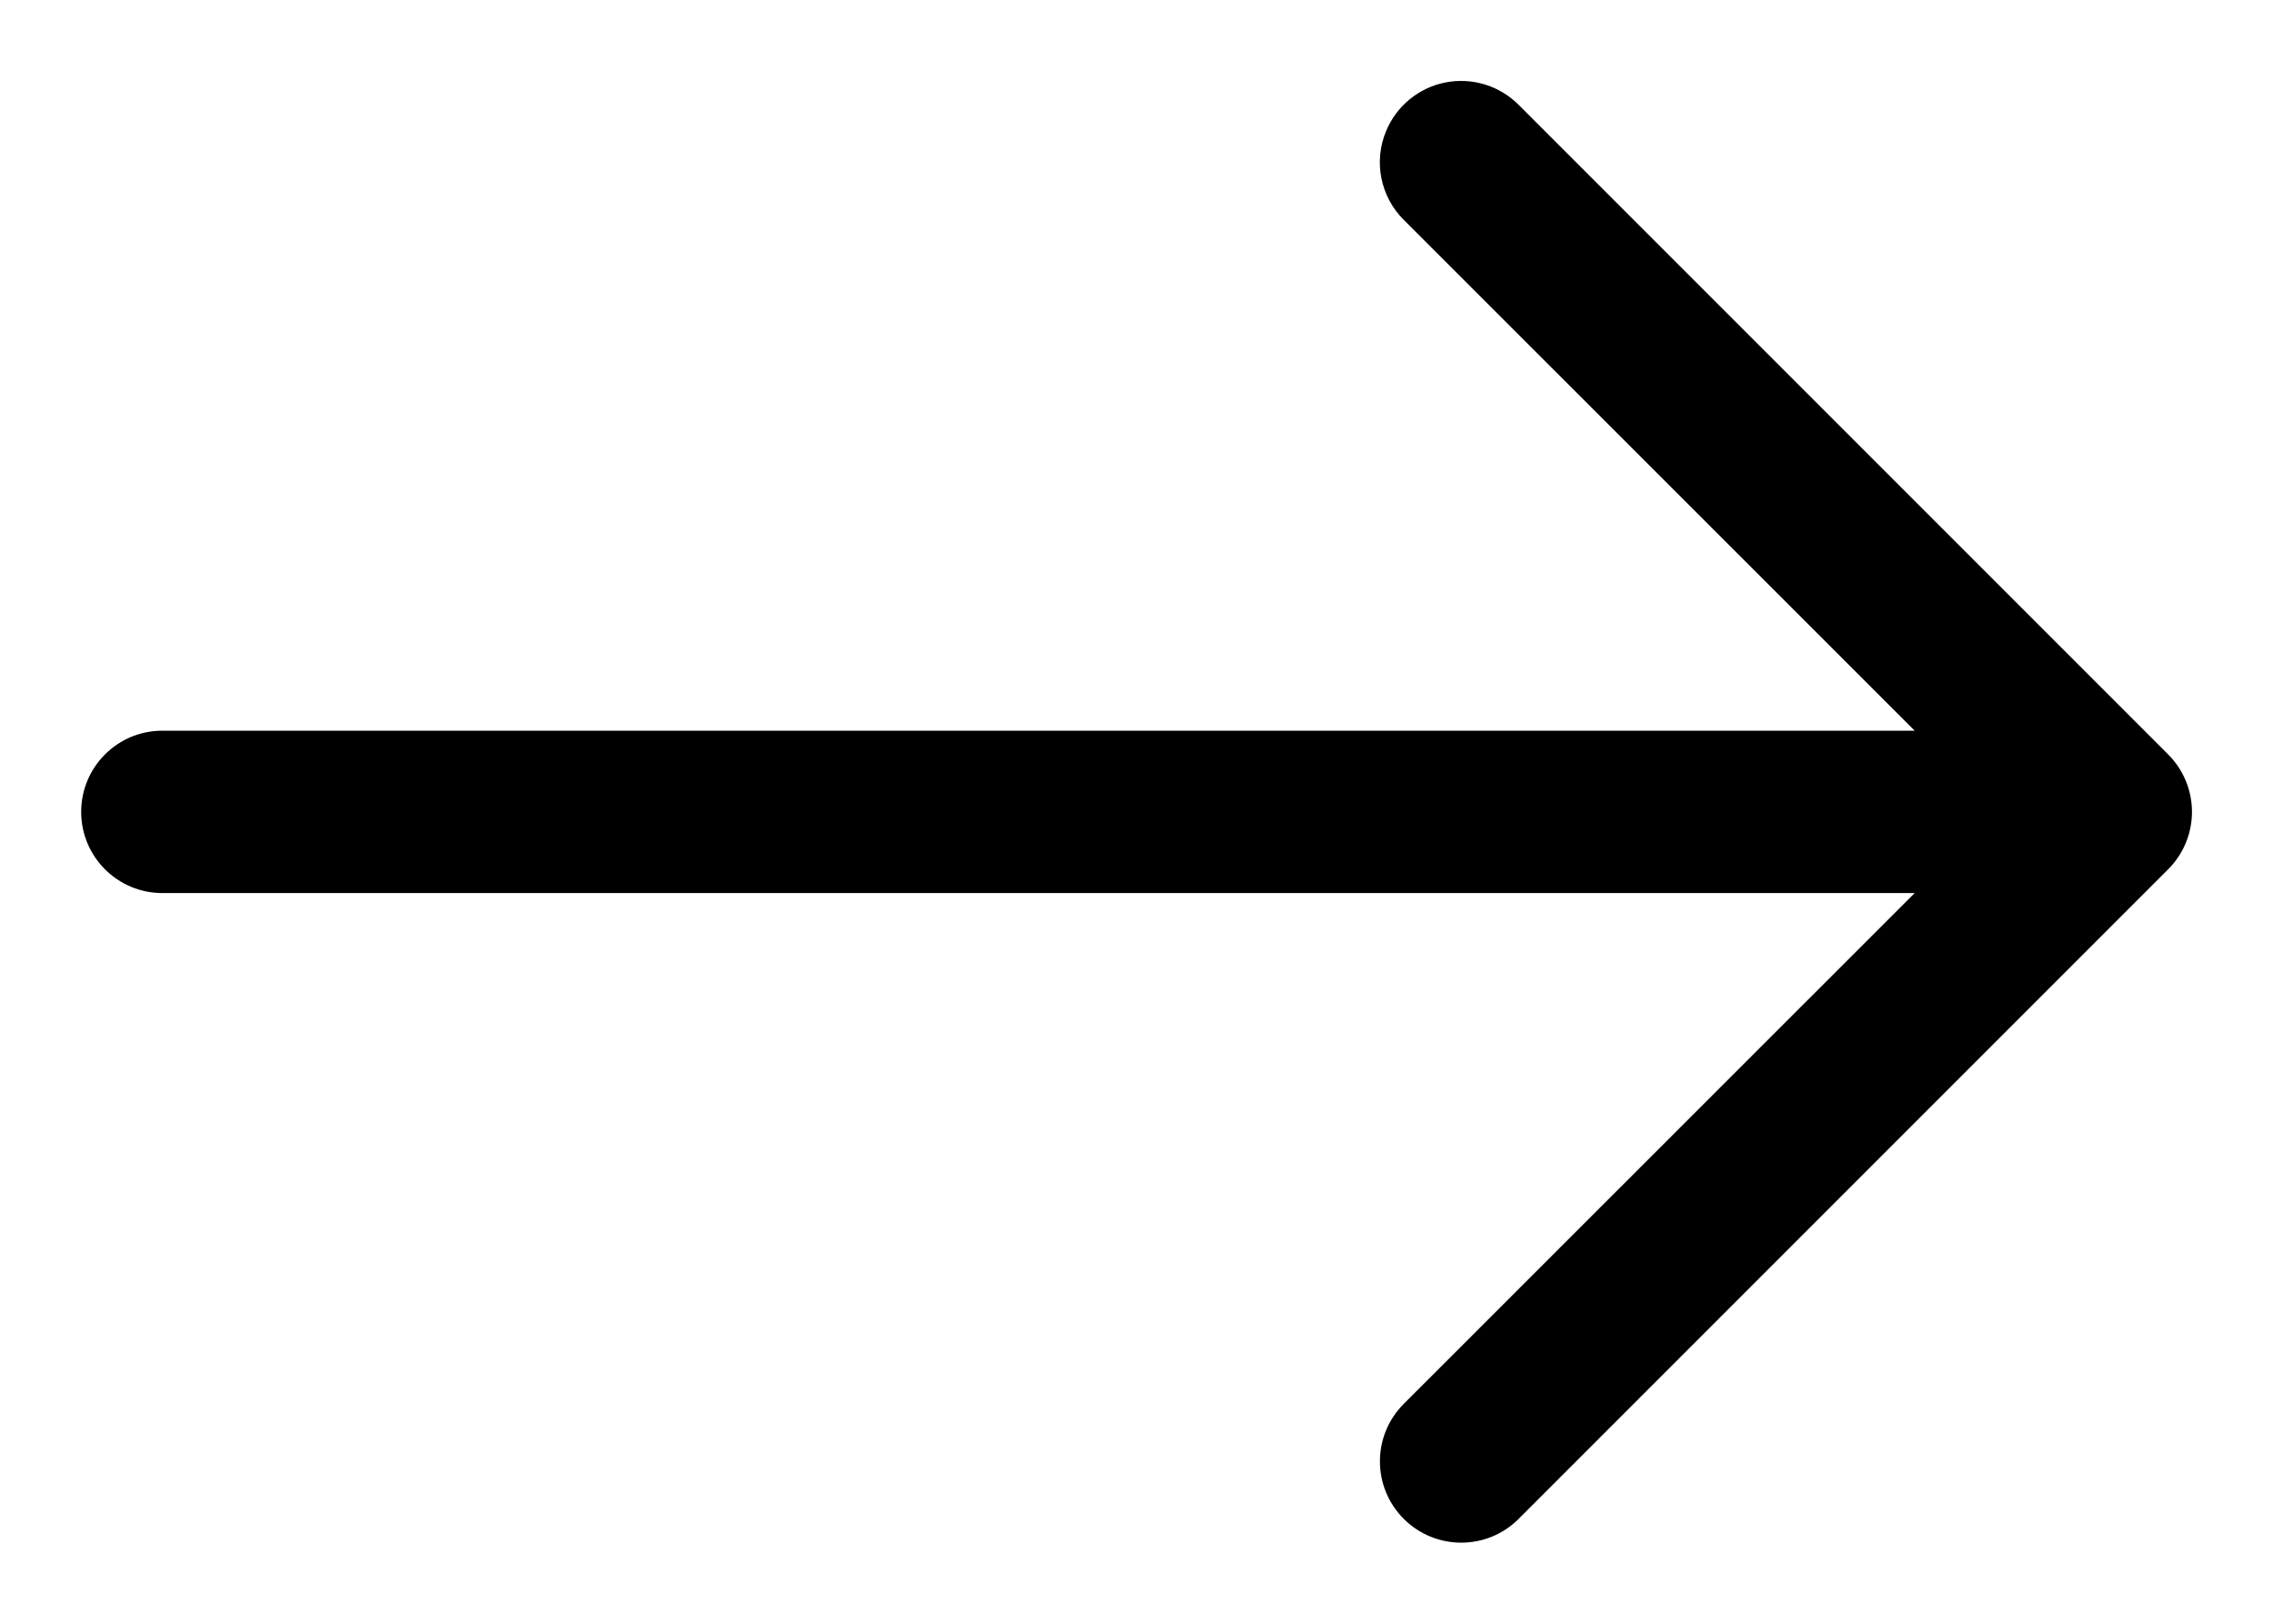
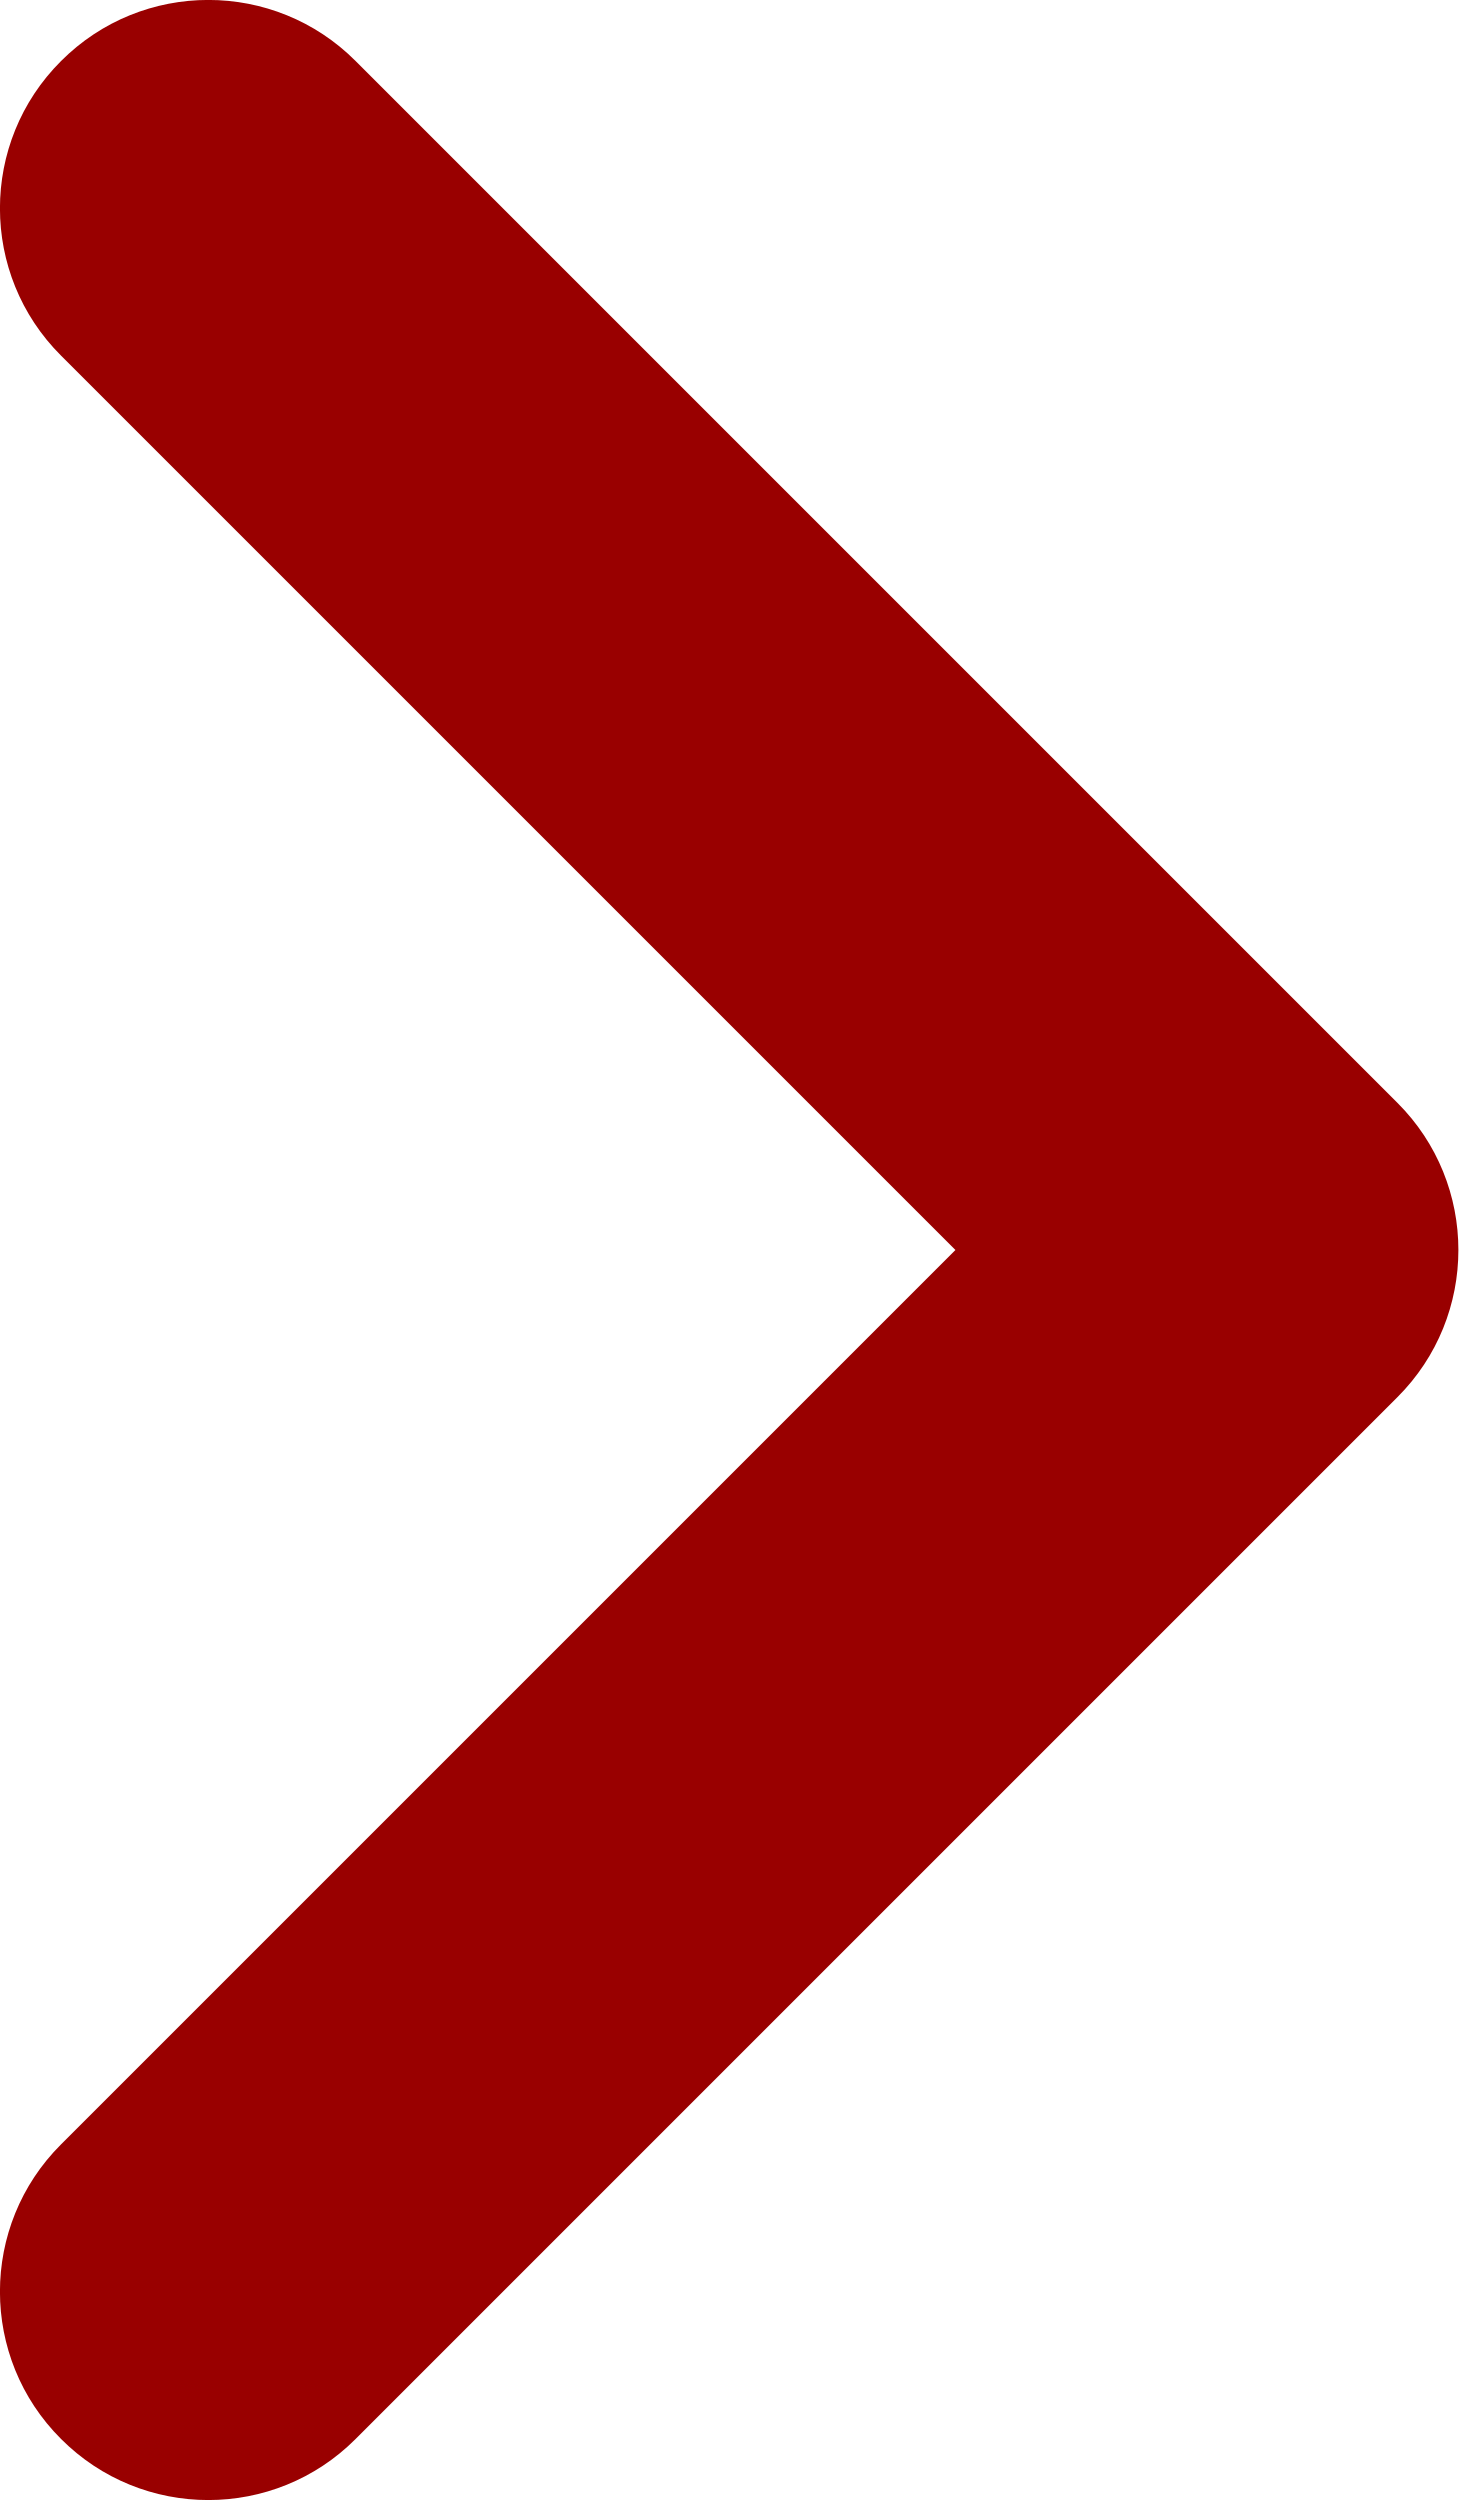
- <svg xmlns="http://www.w3.org/2000/svg" fill="none" class="icon icon-arrow" viewBox="0 0 14 10">
-   <path fill="currentColor" fill-rule="evenodd" d="M8.537.808a.5.5 0 0 1 .817-.162l4 4a.5.5 0 0 1 0 .708l-4 4a.5.5 0 1 1-.708-.708L11.793 5.5H1a.5.5 0 0 1 0-1h10.793L8.646 1.354a.5.5 0 0 1-.109-.546" clip-rule="evenodd" />
+ <svg xmlns="http://www.w3.org/2000/svg" width="7" height="12" viewBox="0 0 7 12" fill="none" class="icon icon-arrow">
+   <path fill-rule="evenodd" clip-rule="evenodd" d="M1.707 11.707C1.317 12.098 0.683 12.098 0.293 11.707C-0.098 11.317 -0.098 10.683 0.293 10.293L4.586 6L0.293 1.707C-0.098 1.317 -0.098 0.683 0.293 0.293C0.683 -0.098 1.317 -0.098 1.707 0.293L6.707 5.293C7.098 5.683 7.098 6.317 6.707 6.707L1.707 11.707Z" fill="#990000" />
</svg>
